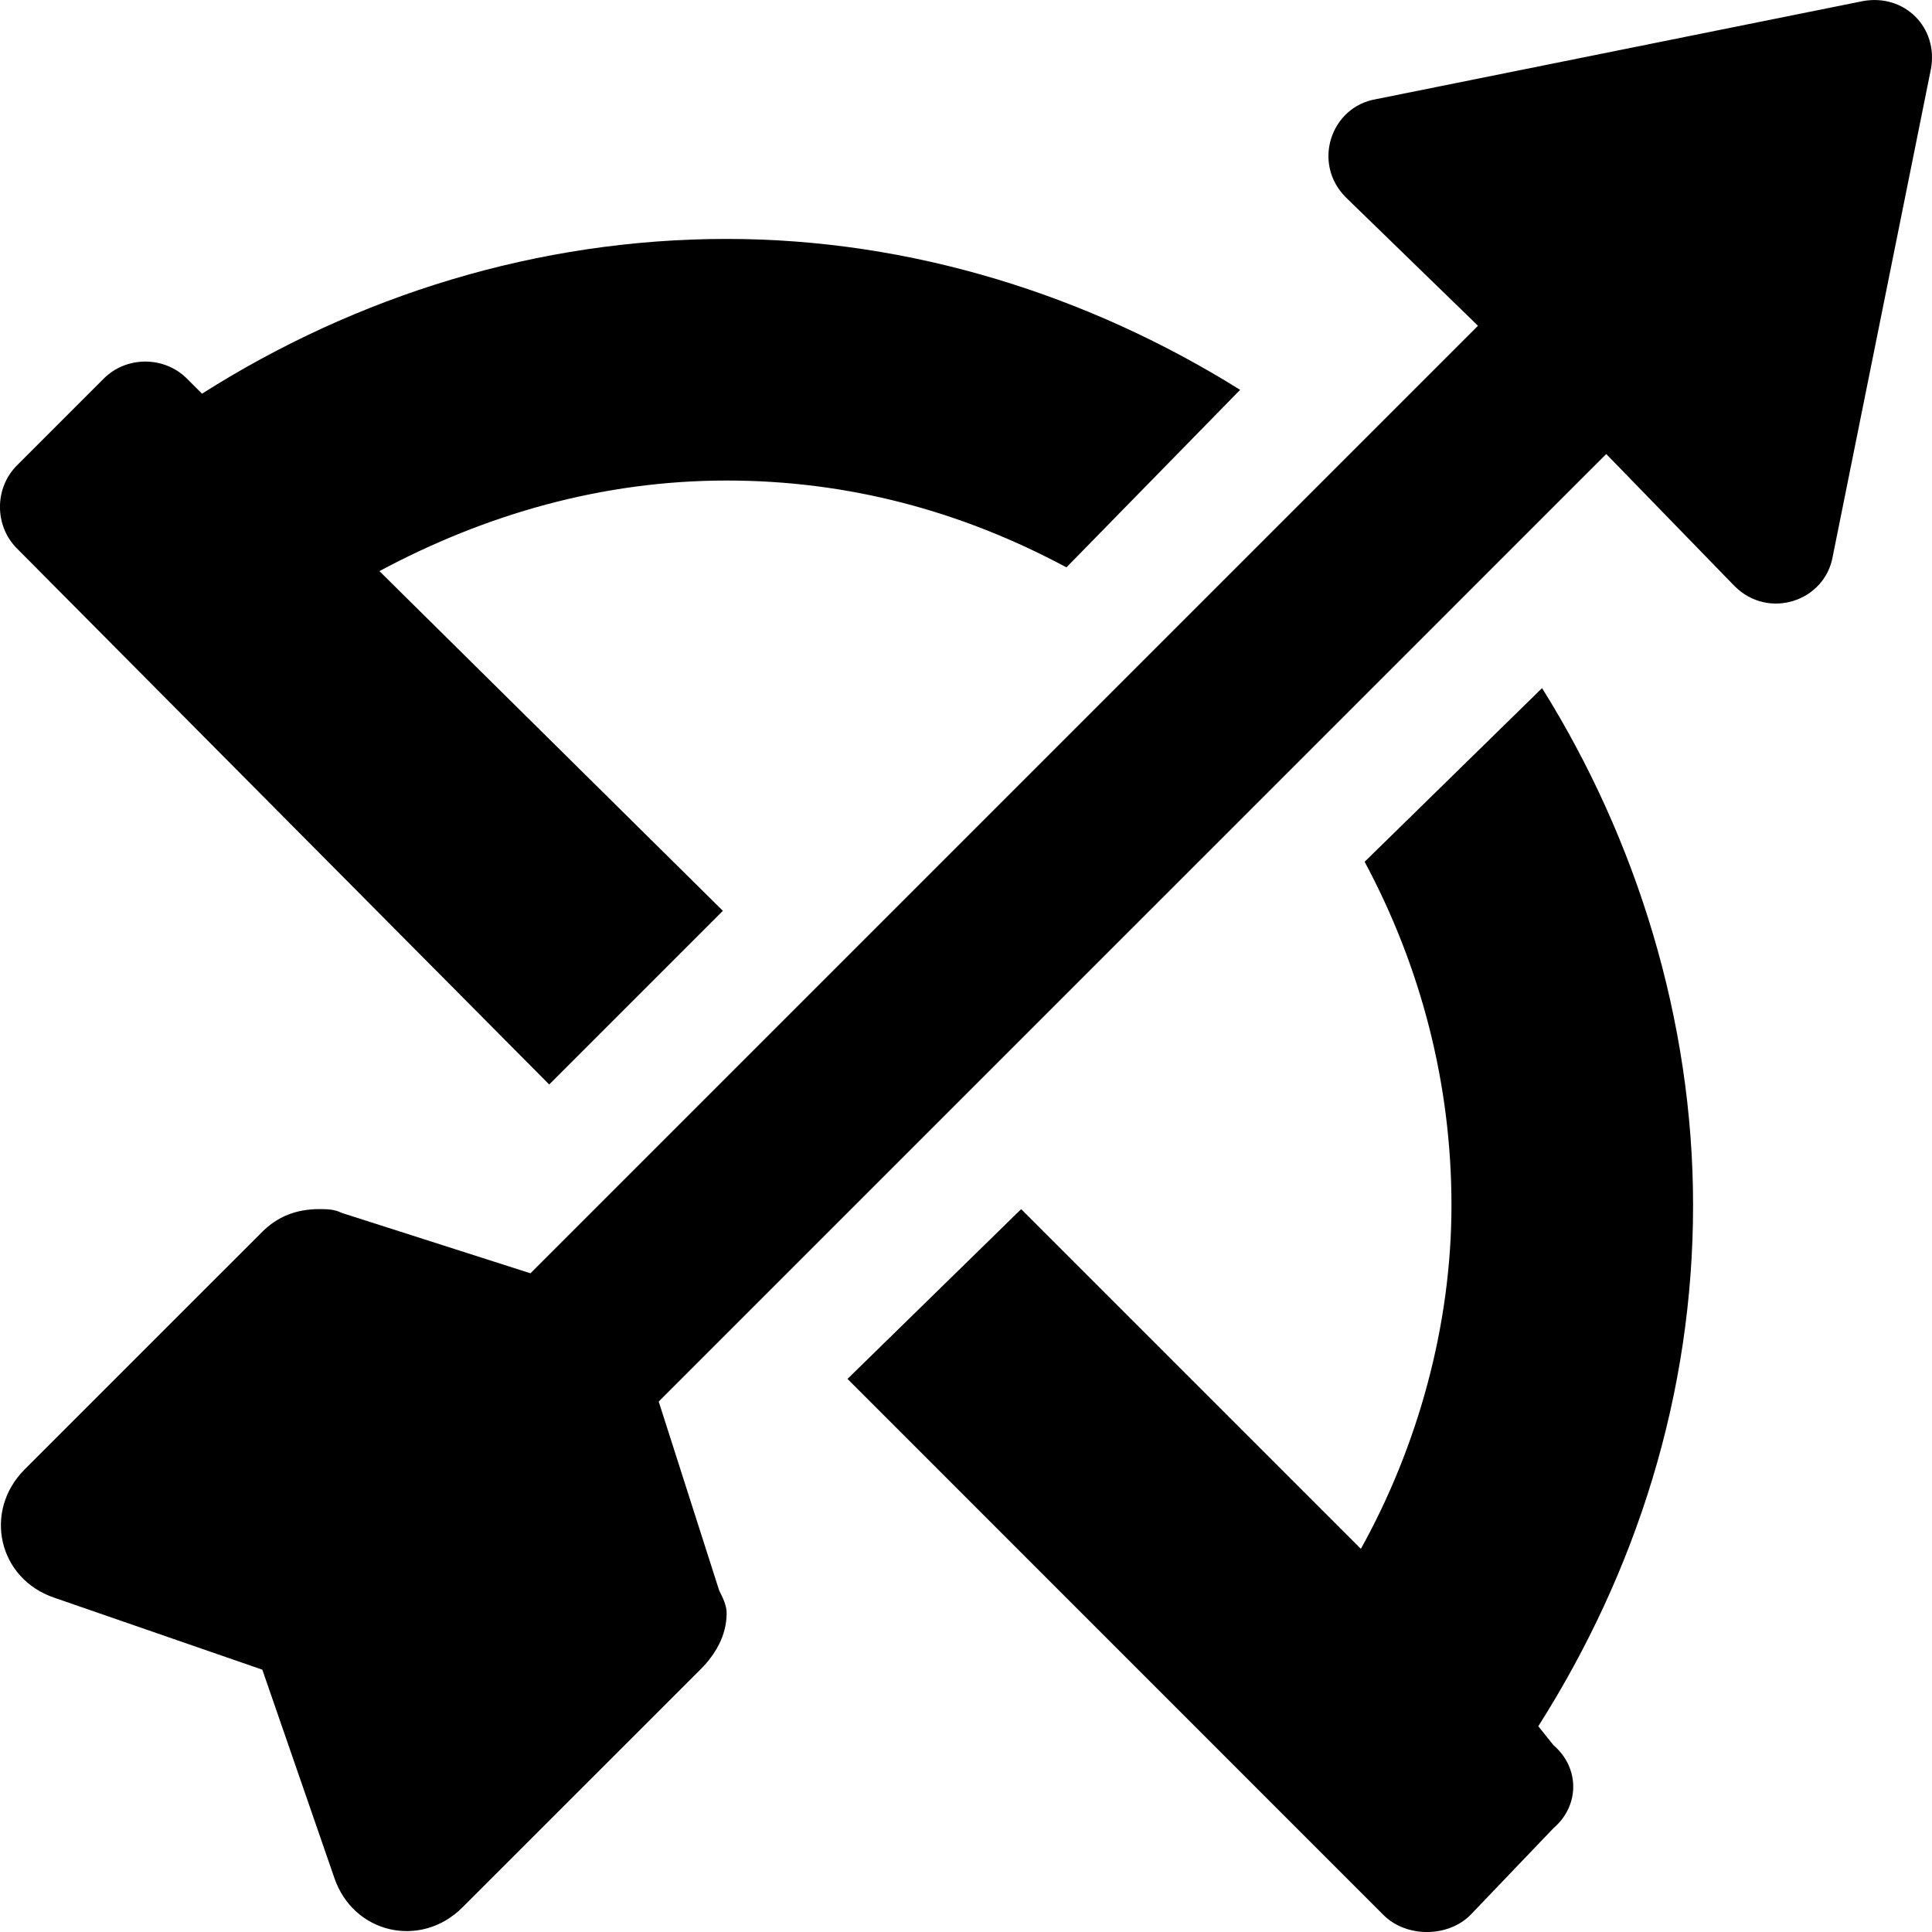
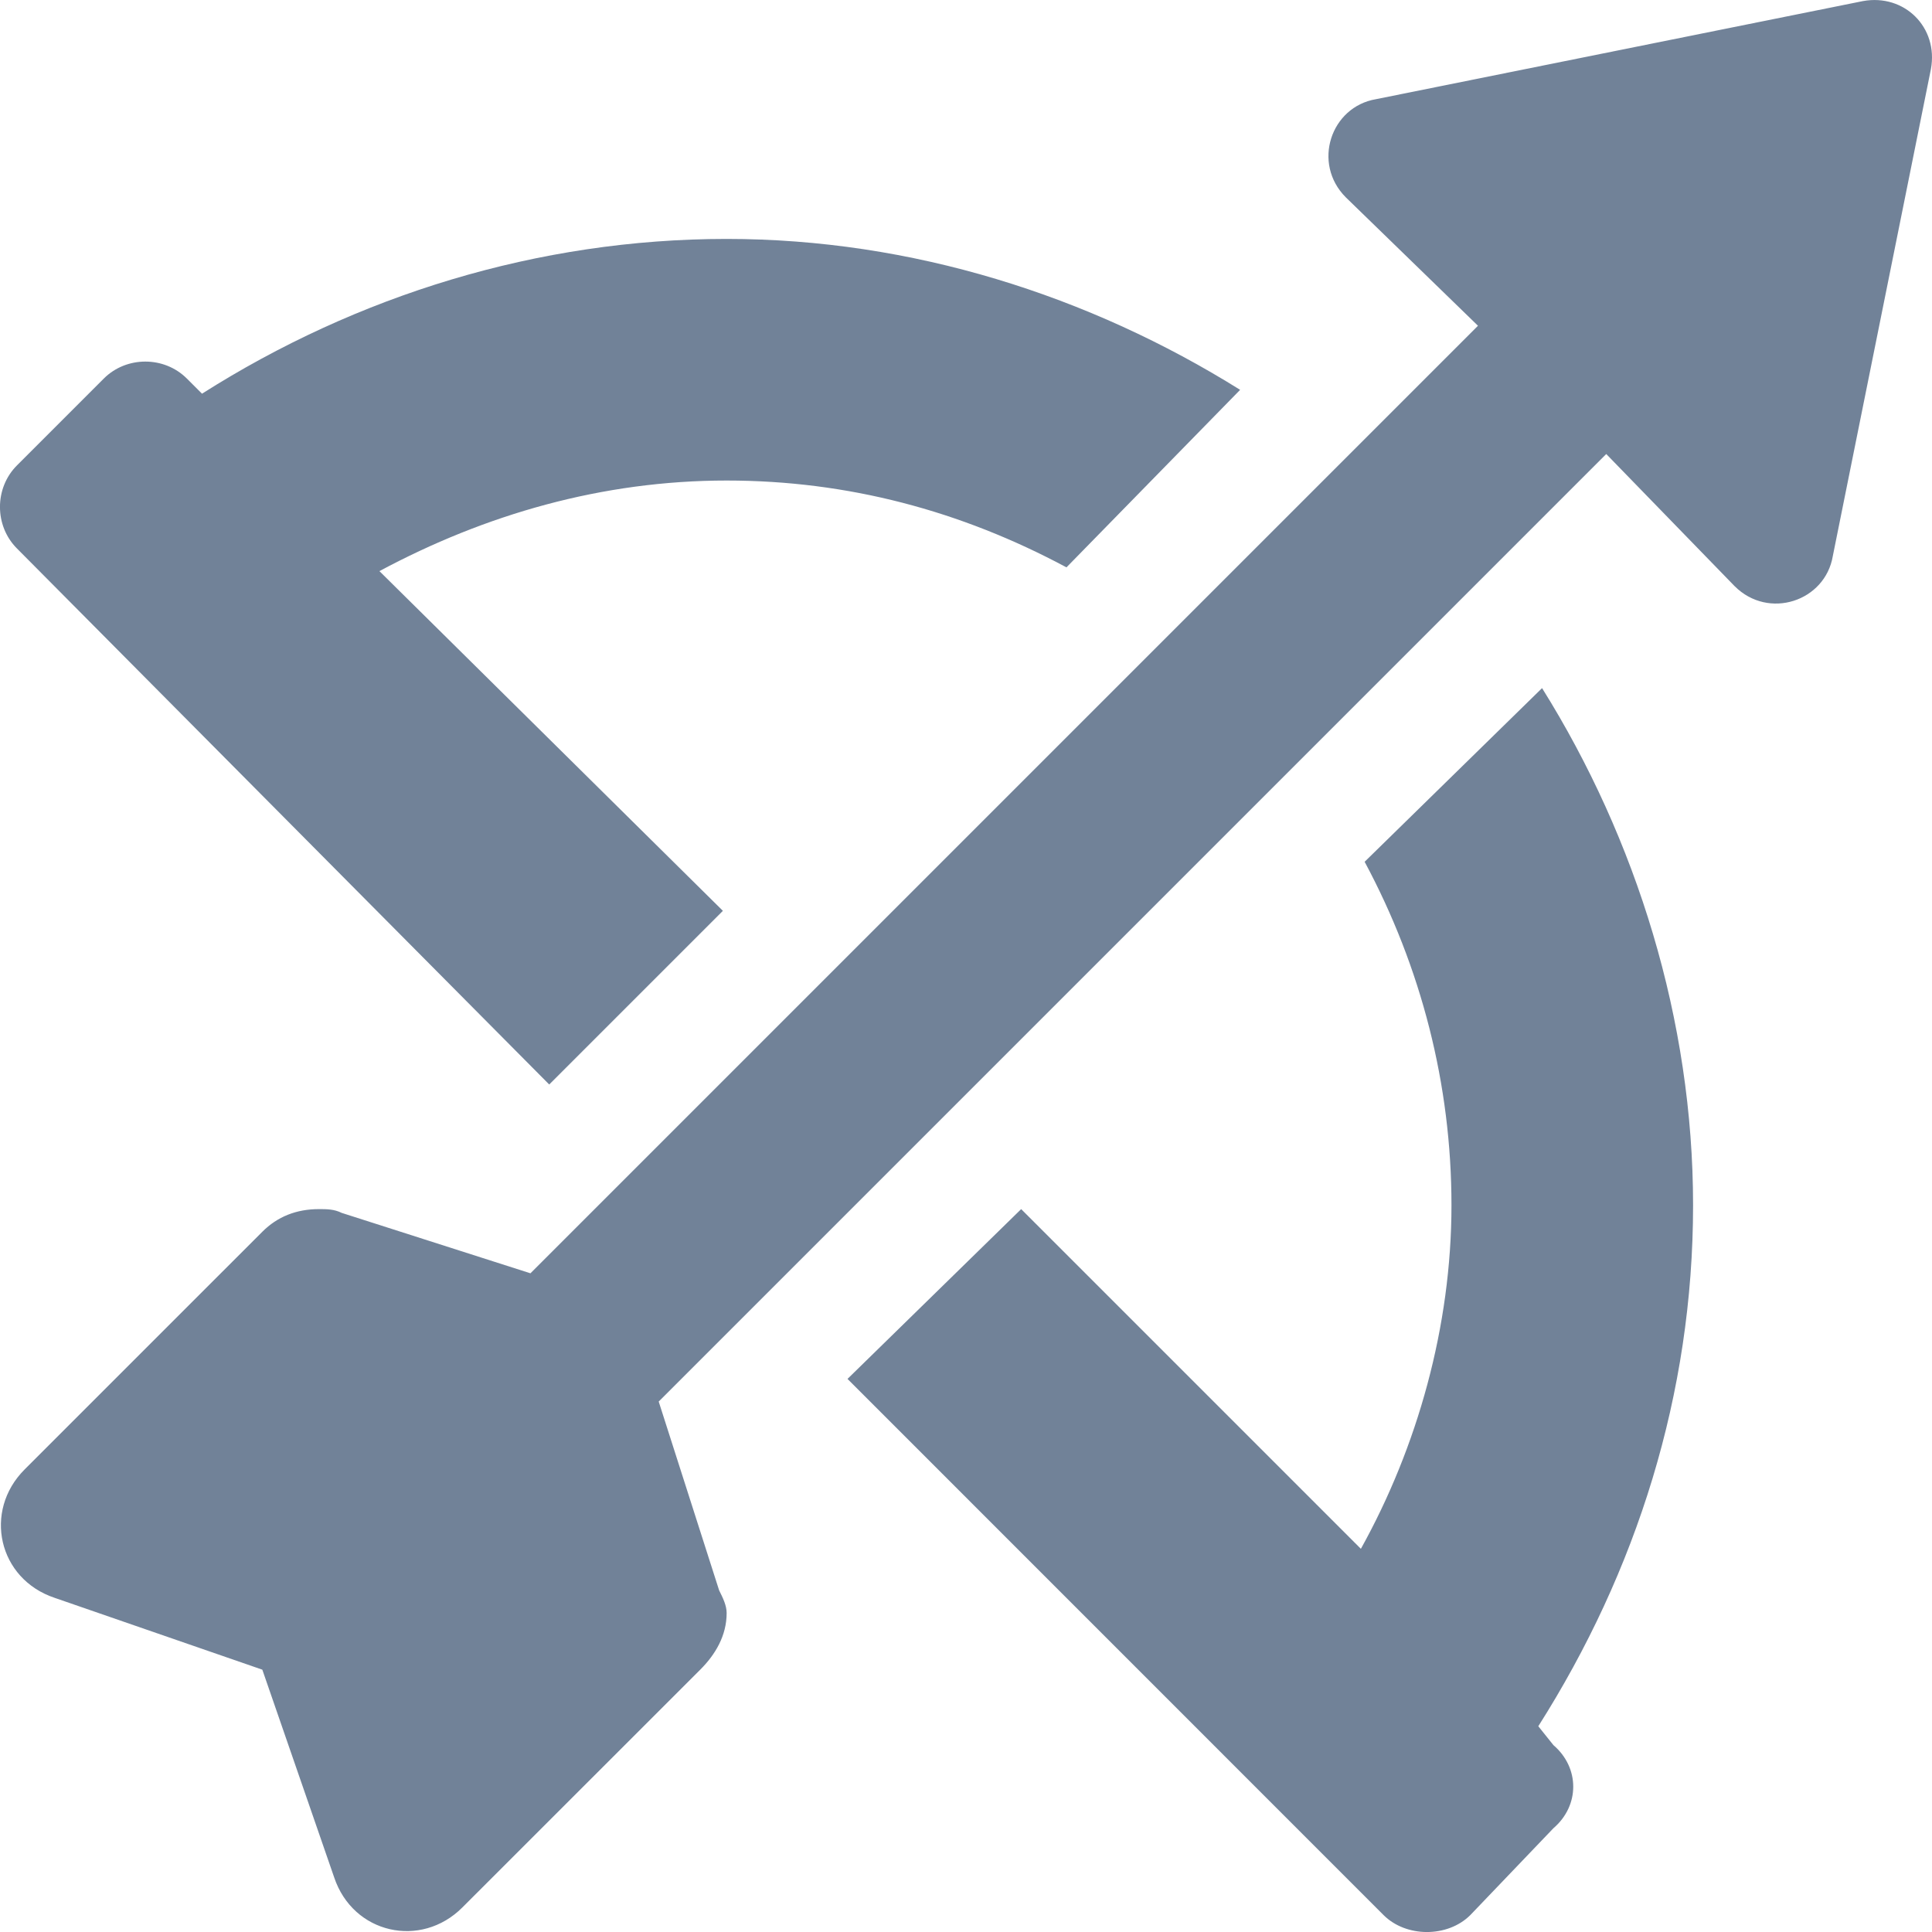
<svg xmlns="http://www.w3.org/2000/svg" width="18" height="18" viewBox="0 0 18 18" fill="none">
-   <path d="M5.117 10.104L6.735 8.486L3.535 5.321C4.52 4.793 5.61 4.477 6.77 4.477C7.896 4.477 8.951 4.758 9.936 5.286L11.554 3.632C10.147 2.753 8.494 2.226 6.77 2.226C5.012 2.226 3.324 2.753 1.882 3.668L1.741 3.527C1.53 3.316 1.178 3.316 0.967 3.527L0.158 4.336C-0.053 4.547 -0.053 4.899 0.158 5.11L5.117 10.104ZM14.367 6.411L12.714 8.029C13.242 9.014 13.523 10.104 13.523 11.229C13.523 12.355 13.207 13.48 12.679 14.43L9.514 11.265L7.896 12.847L12.89 17.842C13.101 18.053 13.488 18.053 13.699 17.842L14.473 17.033C14.719 16.822 14.719 16.47 14.473 16.259L14.332 16.083C15.247 14.641 15.774 12.988 15.774 11.229C15.774 9.506 15.247 7.818 14.367 6.411ZM17.357 0.01L12.82 0.924C12.398 0.995 12.222 1.522 12.539 1.839L13.77 3.035L4.942 11.863L3.183 11.3C3.113 11.265 3.042 11.265 2.972 11.265C2.761 11.265 2.585 11.335 2.444 11.476L0.229 13.691C-0.158 14.078 -0.018 14.711 0.51 14.887L2.444 15.556L3.113 17.49C3.289 18.018 3.922 18.158 4.308 17.771L6.524 15.556C6.665 15.415 6.77 15.239 6.77 15.028C6.77 14.958 6.735 14.887 6.7 14.817L6.137 13.058L14.965 4.23L16.161 5.461C16.478 5.778 17.005 5.602 17.076 5.18L17.99 0.643C18.061 0.256 17.744 -0.06 17.357 0.01Z" fill="black" />
+   <path d="M5.117 10.104L6.735 8.486L3.535 5.321C4.52 4.793 5.61 4.477 6.77 4.477C7.896 4.477 8.951 4.758 9.936 5.286L11.554 3.632C10.147 2.753 8.494 2.226 6.77 2.226C5.012 2.226 3.324 2.753 1.882 3.668L1.741 3.527C1.53 3.316 1.178 3.316 0.967 3.527L0.158 4.336C-0.053 4.547 -0.053 4.899 0.158 5.11L5.117 10.104ZM14.367 6.411L12.714 8.029C13.242 9.014 13.523 10.104 13.523 11.229C13.523 12.355 13.207 13.48 12.679 14.43L9.514 11.265L7.896 12.847L12.89 17.842C13.101 18.053 13.488 18.053 13.699 17.842L14.473 17.033C14.719 16.822 14.719 16.47 14.473 16.259L14.332 16.083C15.247 14.641 15.774 12.988 15.774 11.229C15.774 9.506 15.247 7.818 14.367 6.411ZM17.357 0.01L12.82 0.924C12.398 0.995 12.222 1.522 12.539 1.839L13.77 3.035L4.942 11.863L3.183 11.3C3.113 11.265 3.042 11.265 2.972 11.265C2.761 11.265 2.585 11.335 2.444 11.476L0.229 13.691C-0.158 14.078 -0.018 14.711 0.51 14.887L2.444 15.556L3.113 17.49C3.289 18.018 3.922 18.158 4.308 17.771L6.524 15.556C6.665 15.415 6.77 15.239 6.77 15.028C6.77 14.958 6.735 14.887 6.7 14.817L6.137 13.058L14.965 4.23L16.161 5.461C16.478 5.778 17.005 5.602 17.076 5.18L17.99 0.643C18.061 0.256 17.744 -0.06 17.357 0.01Z" fill="#718298" />
</svg>
